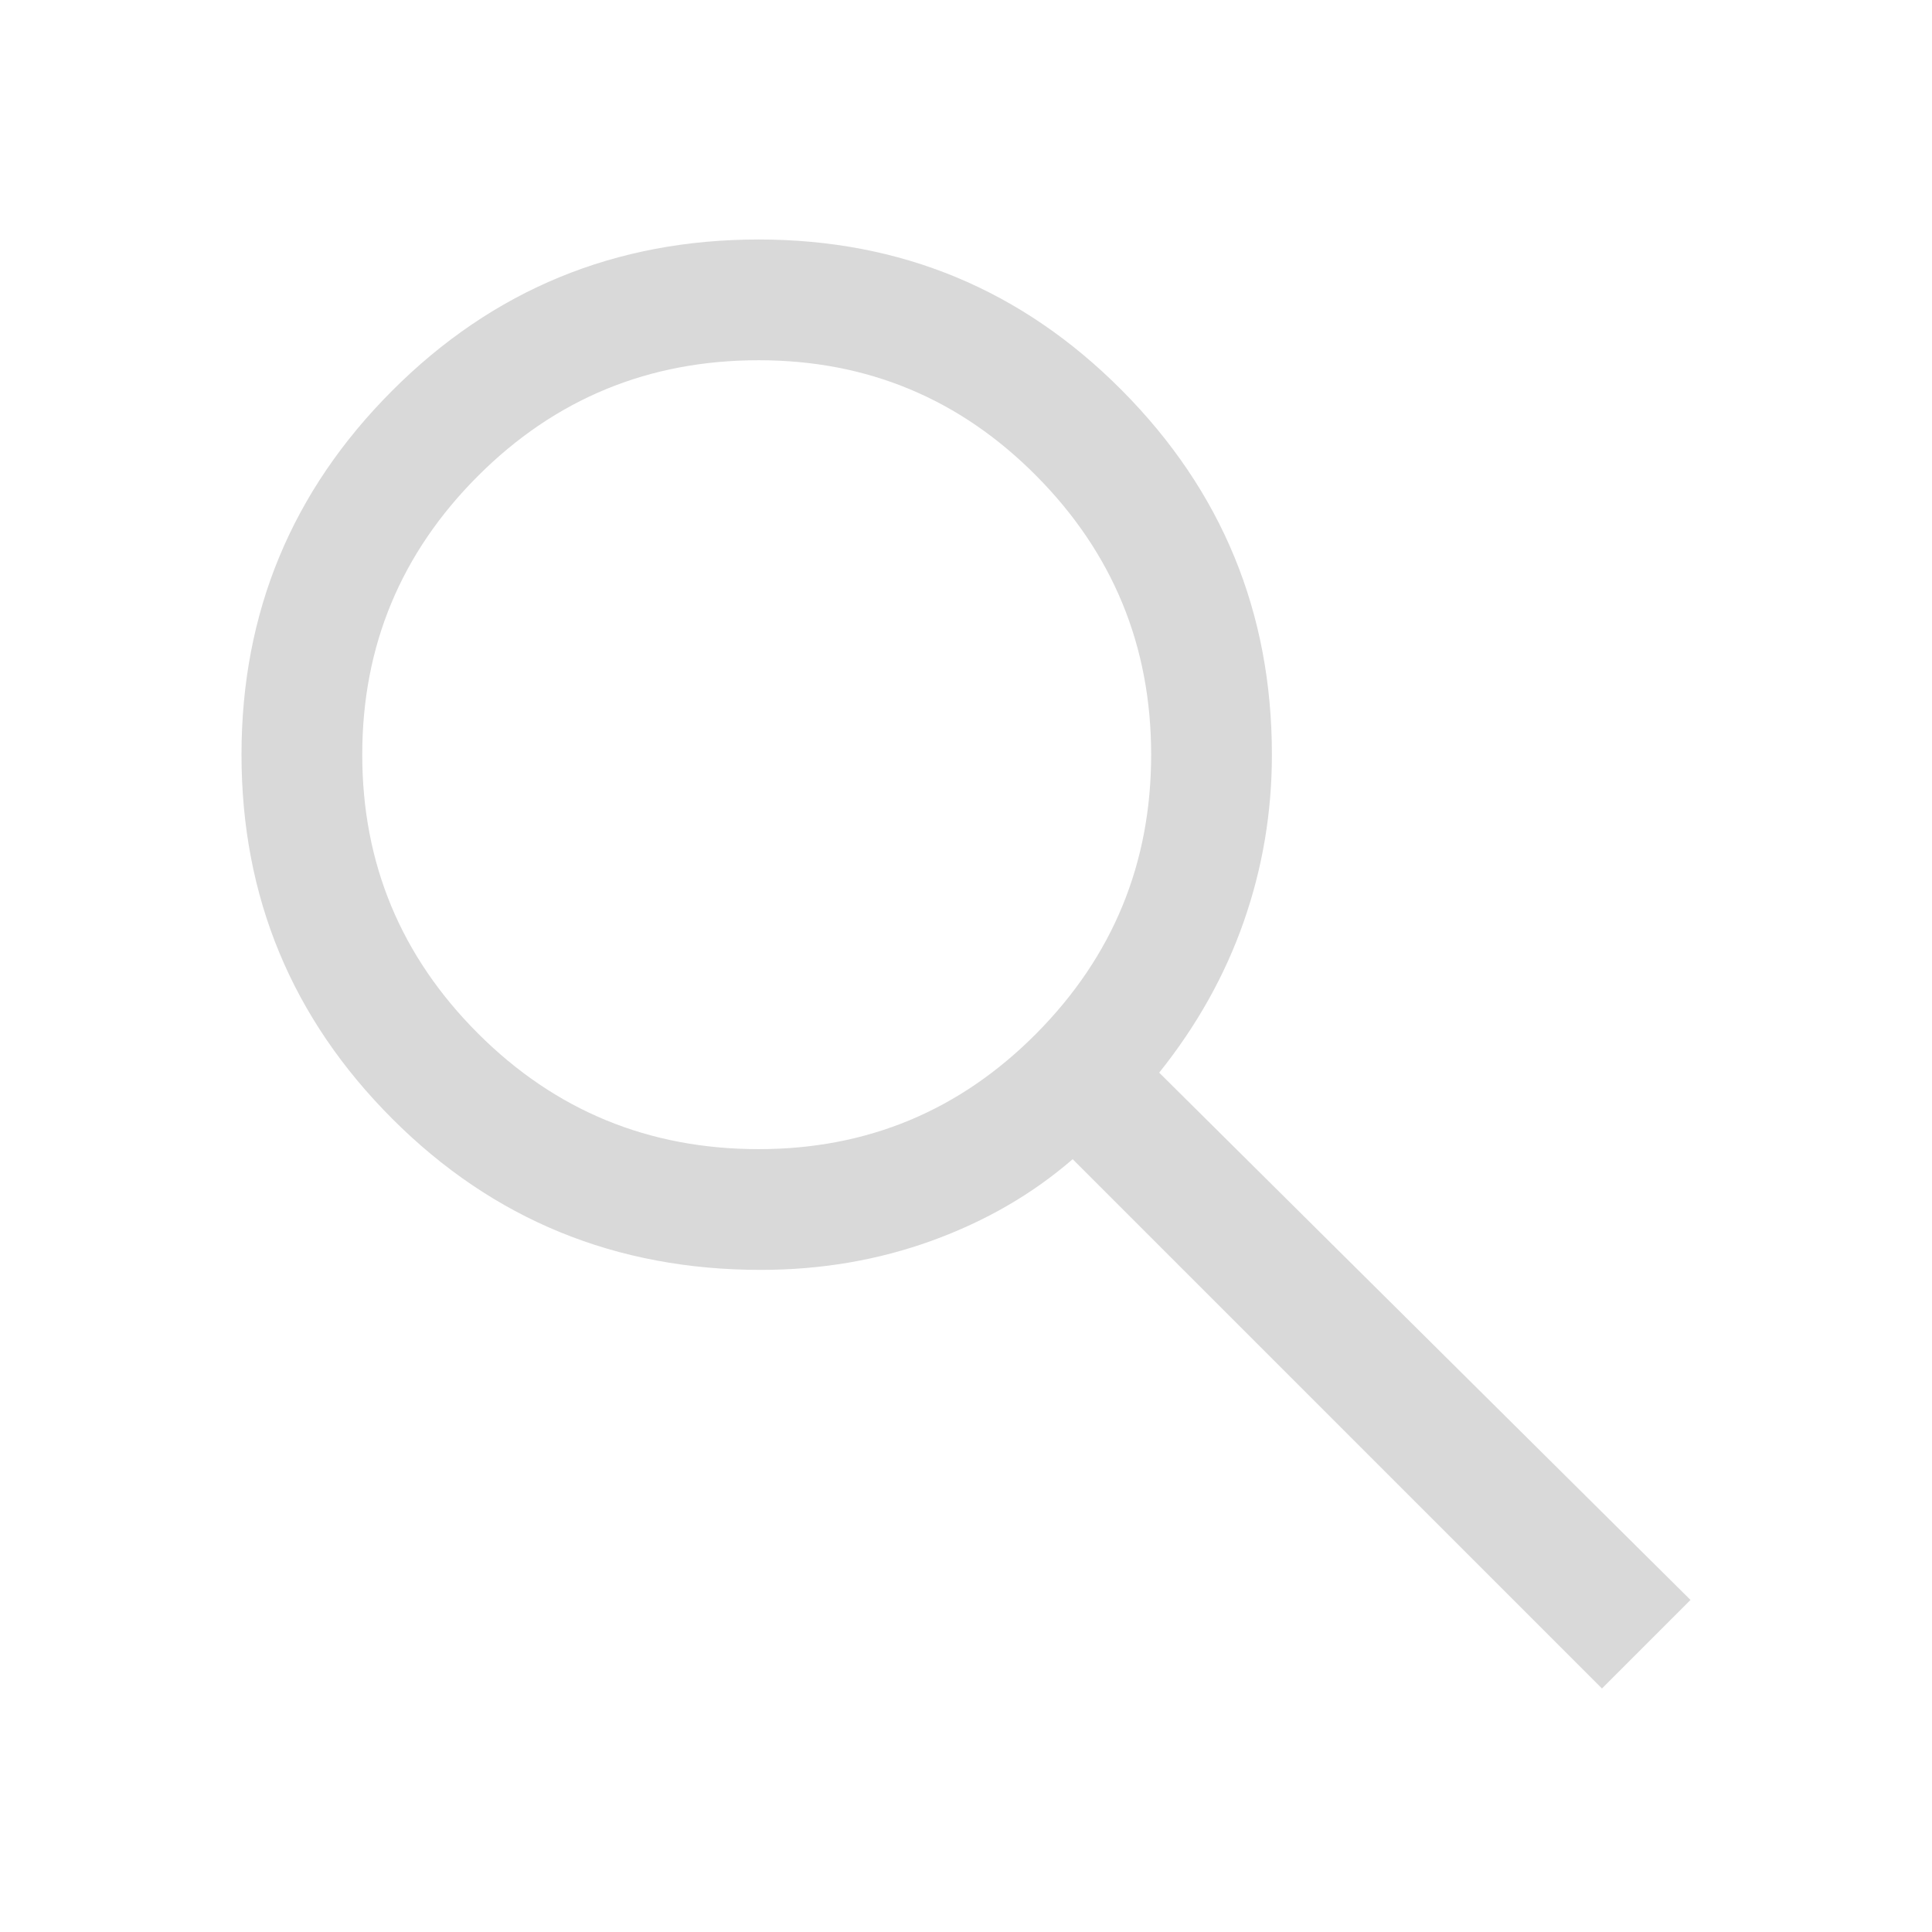
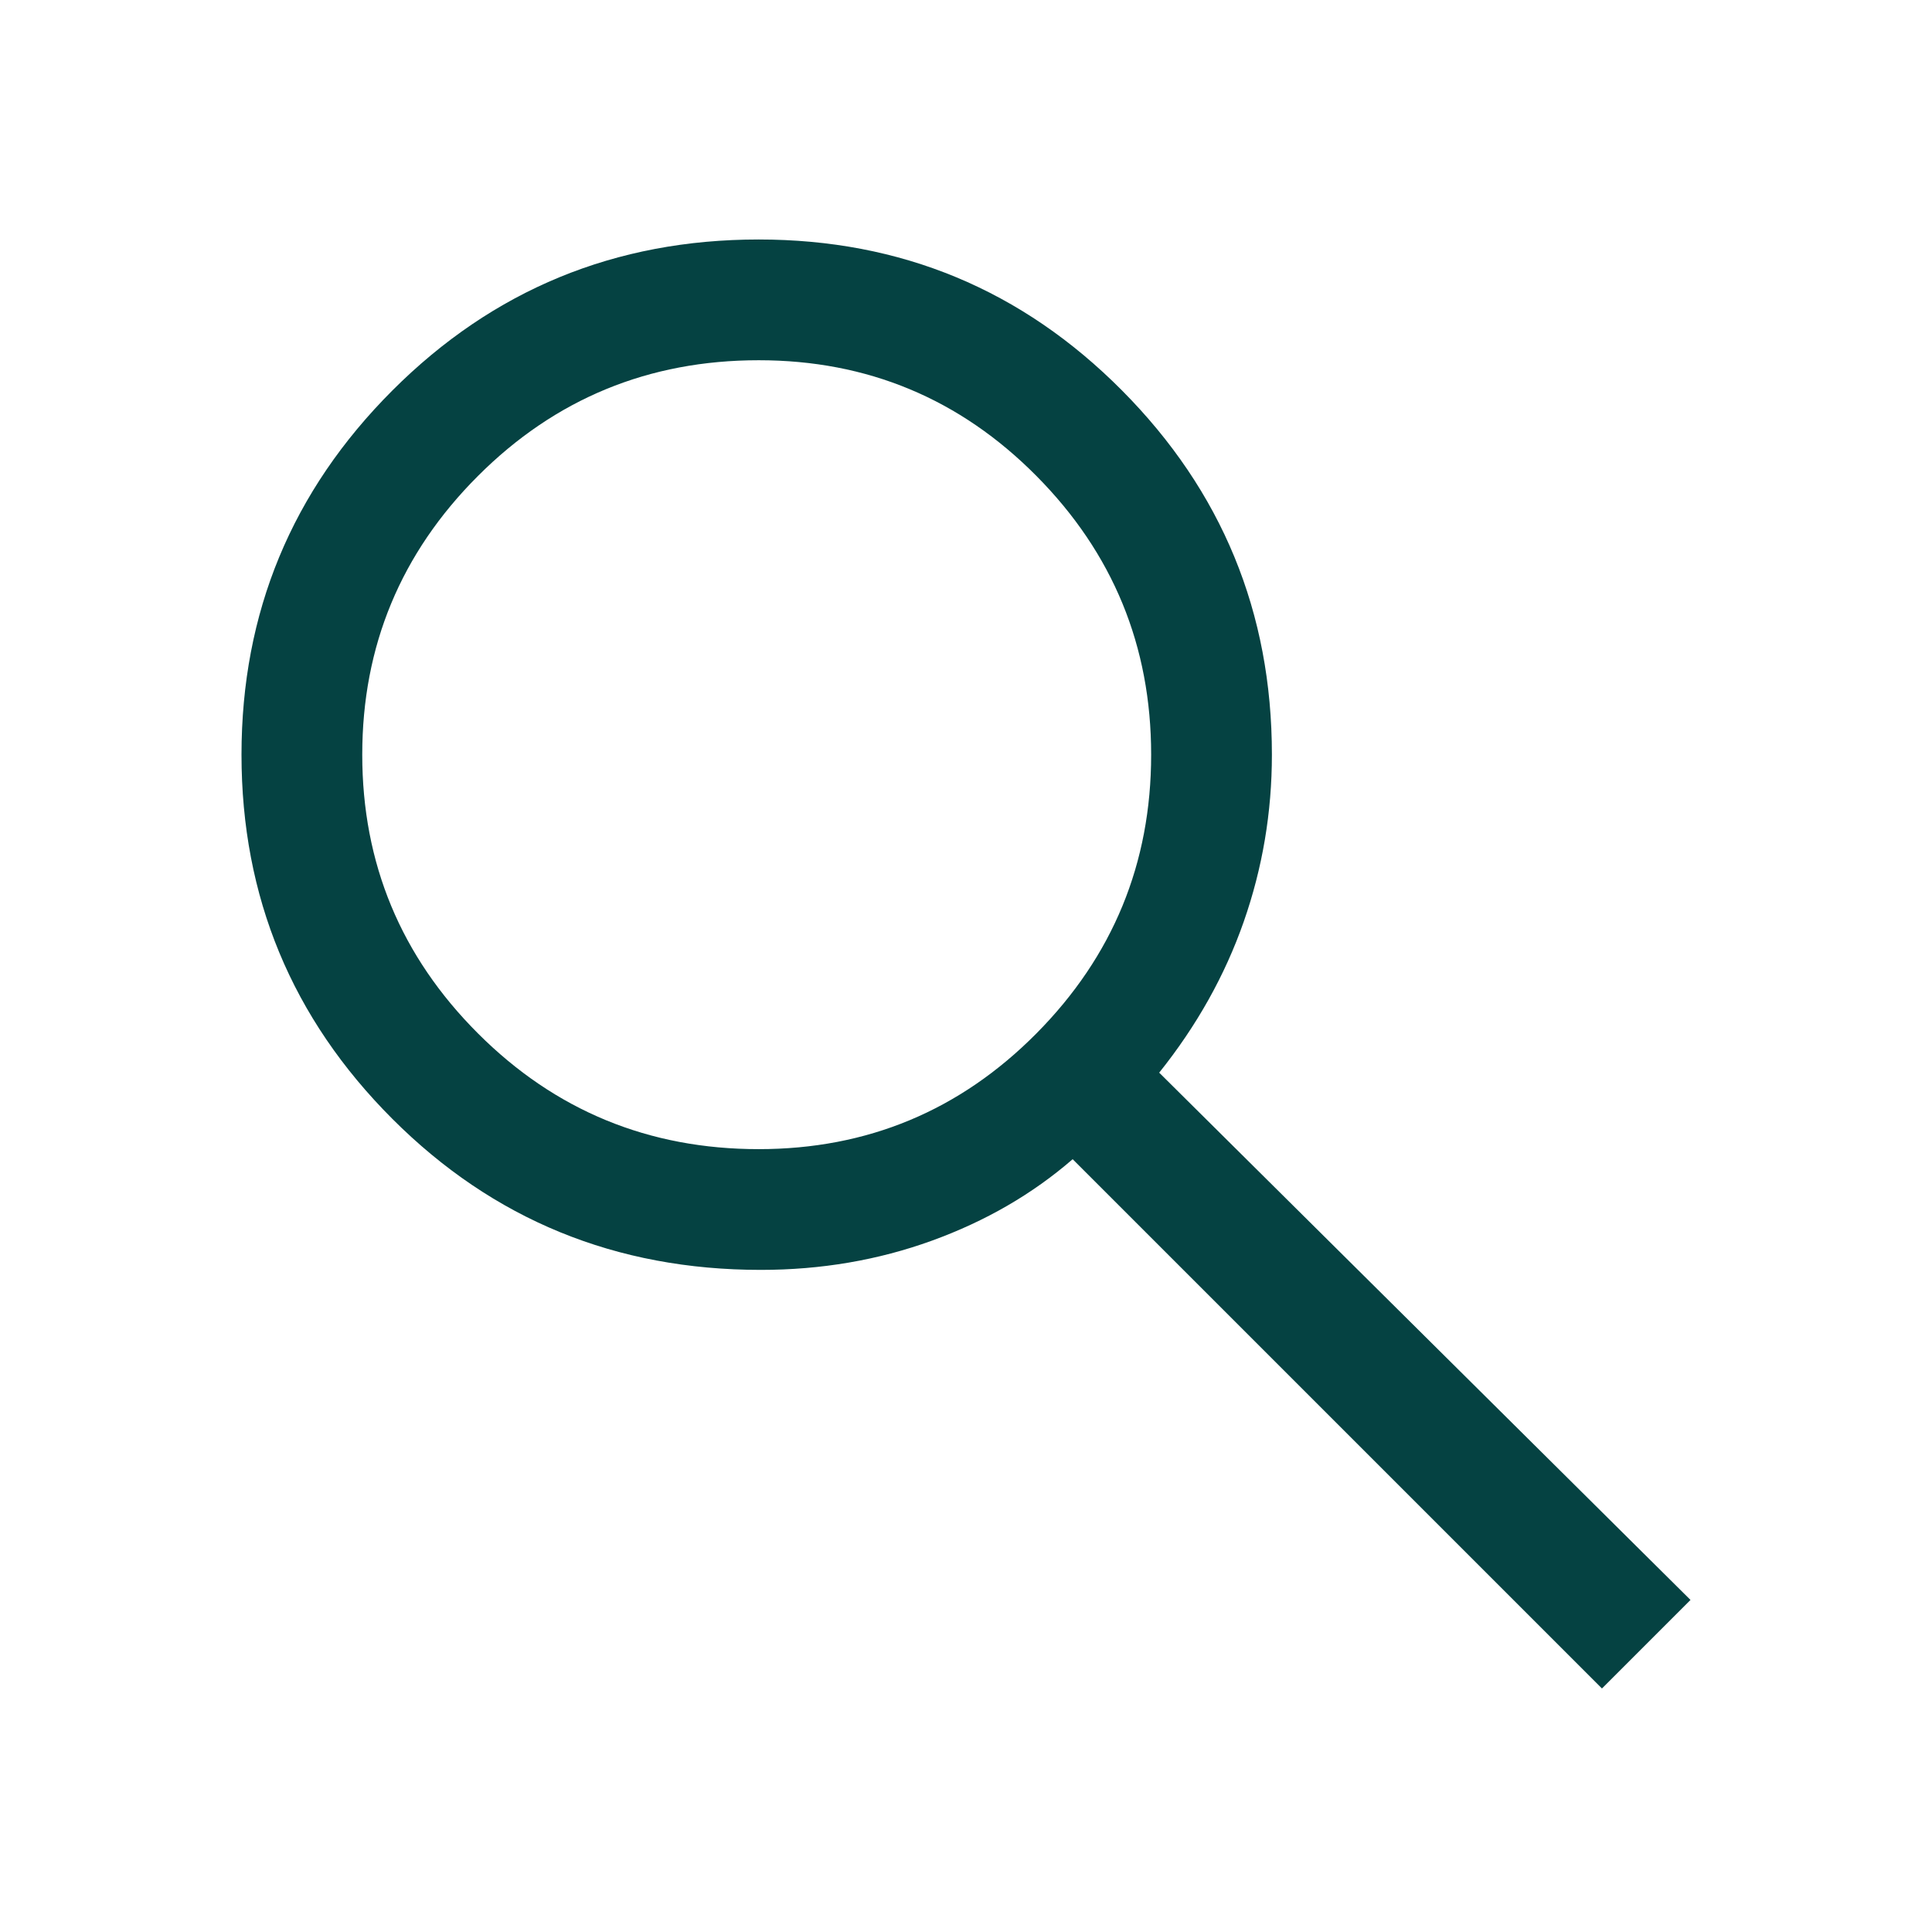
<svg xmlns="http://www.w3.org/2000/svg" height="48" width="48">
-   <path fill="#D9D9D9" d="M39.8 41.95 26.65 28.8q-1.5 1.3-3.5 2.025-2 .725-4.25.725-5.4 0-9.15-3.75T6 18.75q0-5.3 3.75-9.05 3.75-3.75 9.1-3.75 5.3 0 9.025 3.75 3.725 3.75 3.725 9.05 0 2.15-.7 4.15-.7 2-2.1 3.75L42 39.75Zm-20.95-13.4q4.05 0 6.9-2.875Q28.6 22.8 28.6 18.75t-2.85-6.925Q22.9 8.95 18.85 8.95q-4.1 0-6.975 2.875T9 18.75q0 4.05 2.875 6.925t6.975 2.875Z" />
+   <path fill="#054242" d="M39.8 41.95 26.65 28.8q-1.5 1.3-3.5 2.025-2 .725-4.25.725-5.4 0-9.15-3.75T6 18.75q0-5.3 3.75-9.05 3.75-3.75 9.1-3.75 5.3 0 9.025 3.75 3.725 3.75 3.725 9.05 0 2.15-.7 4.15-.7 2-2.1 3.75L42 39.75Zm-20.95-13.4q4.05 0 6.9-2.875Q28.6 22.8 28.6 18.75t-2.85-6.925Q22.9 8.95 18.85 8.95q-4.1 0-6.975 2.875T9 18.75q0 4.05 2.875 6.925t6.975 2.875Z" />
</svg>
